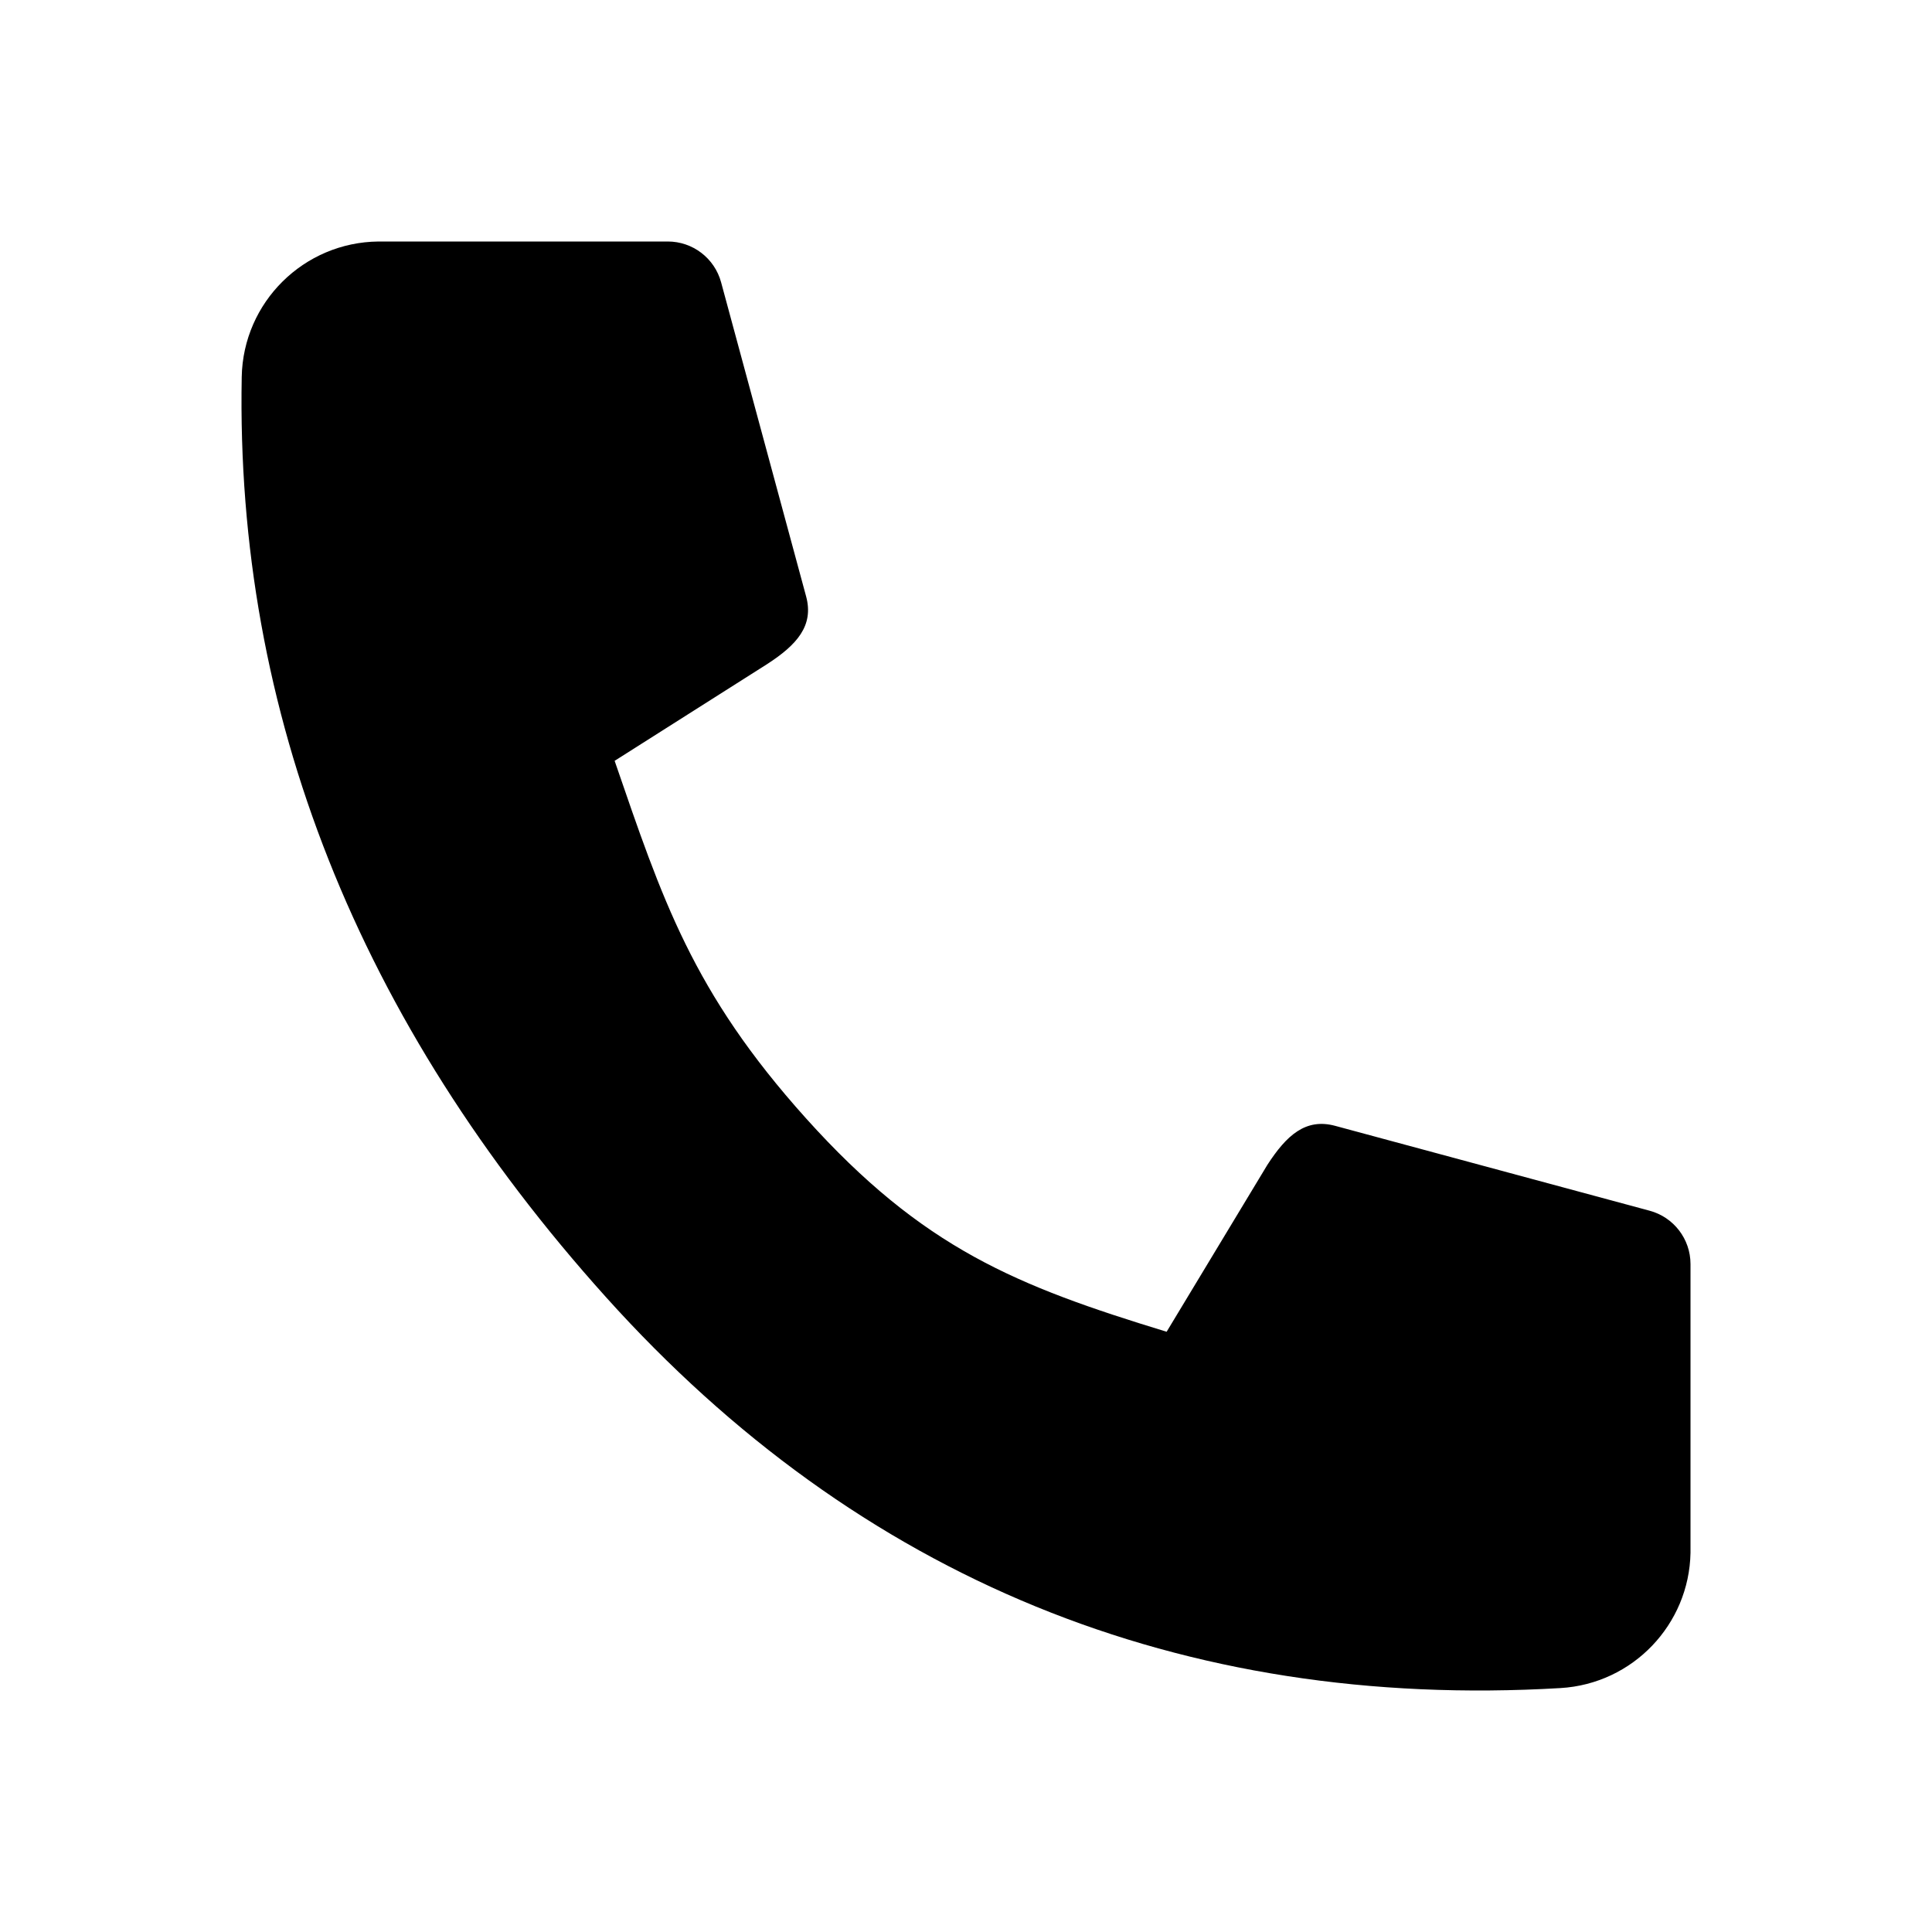
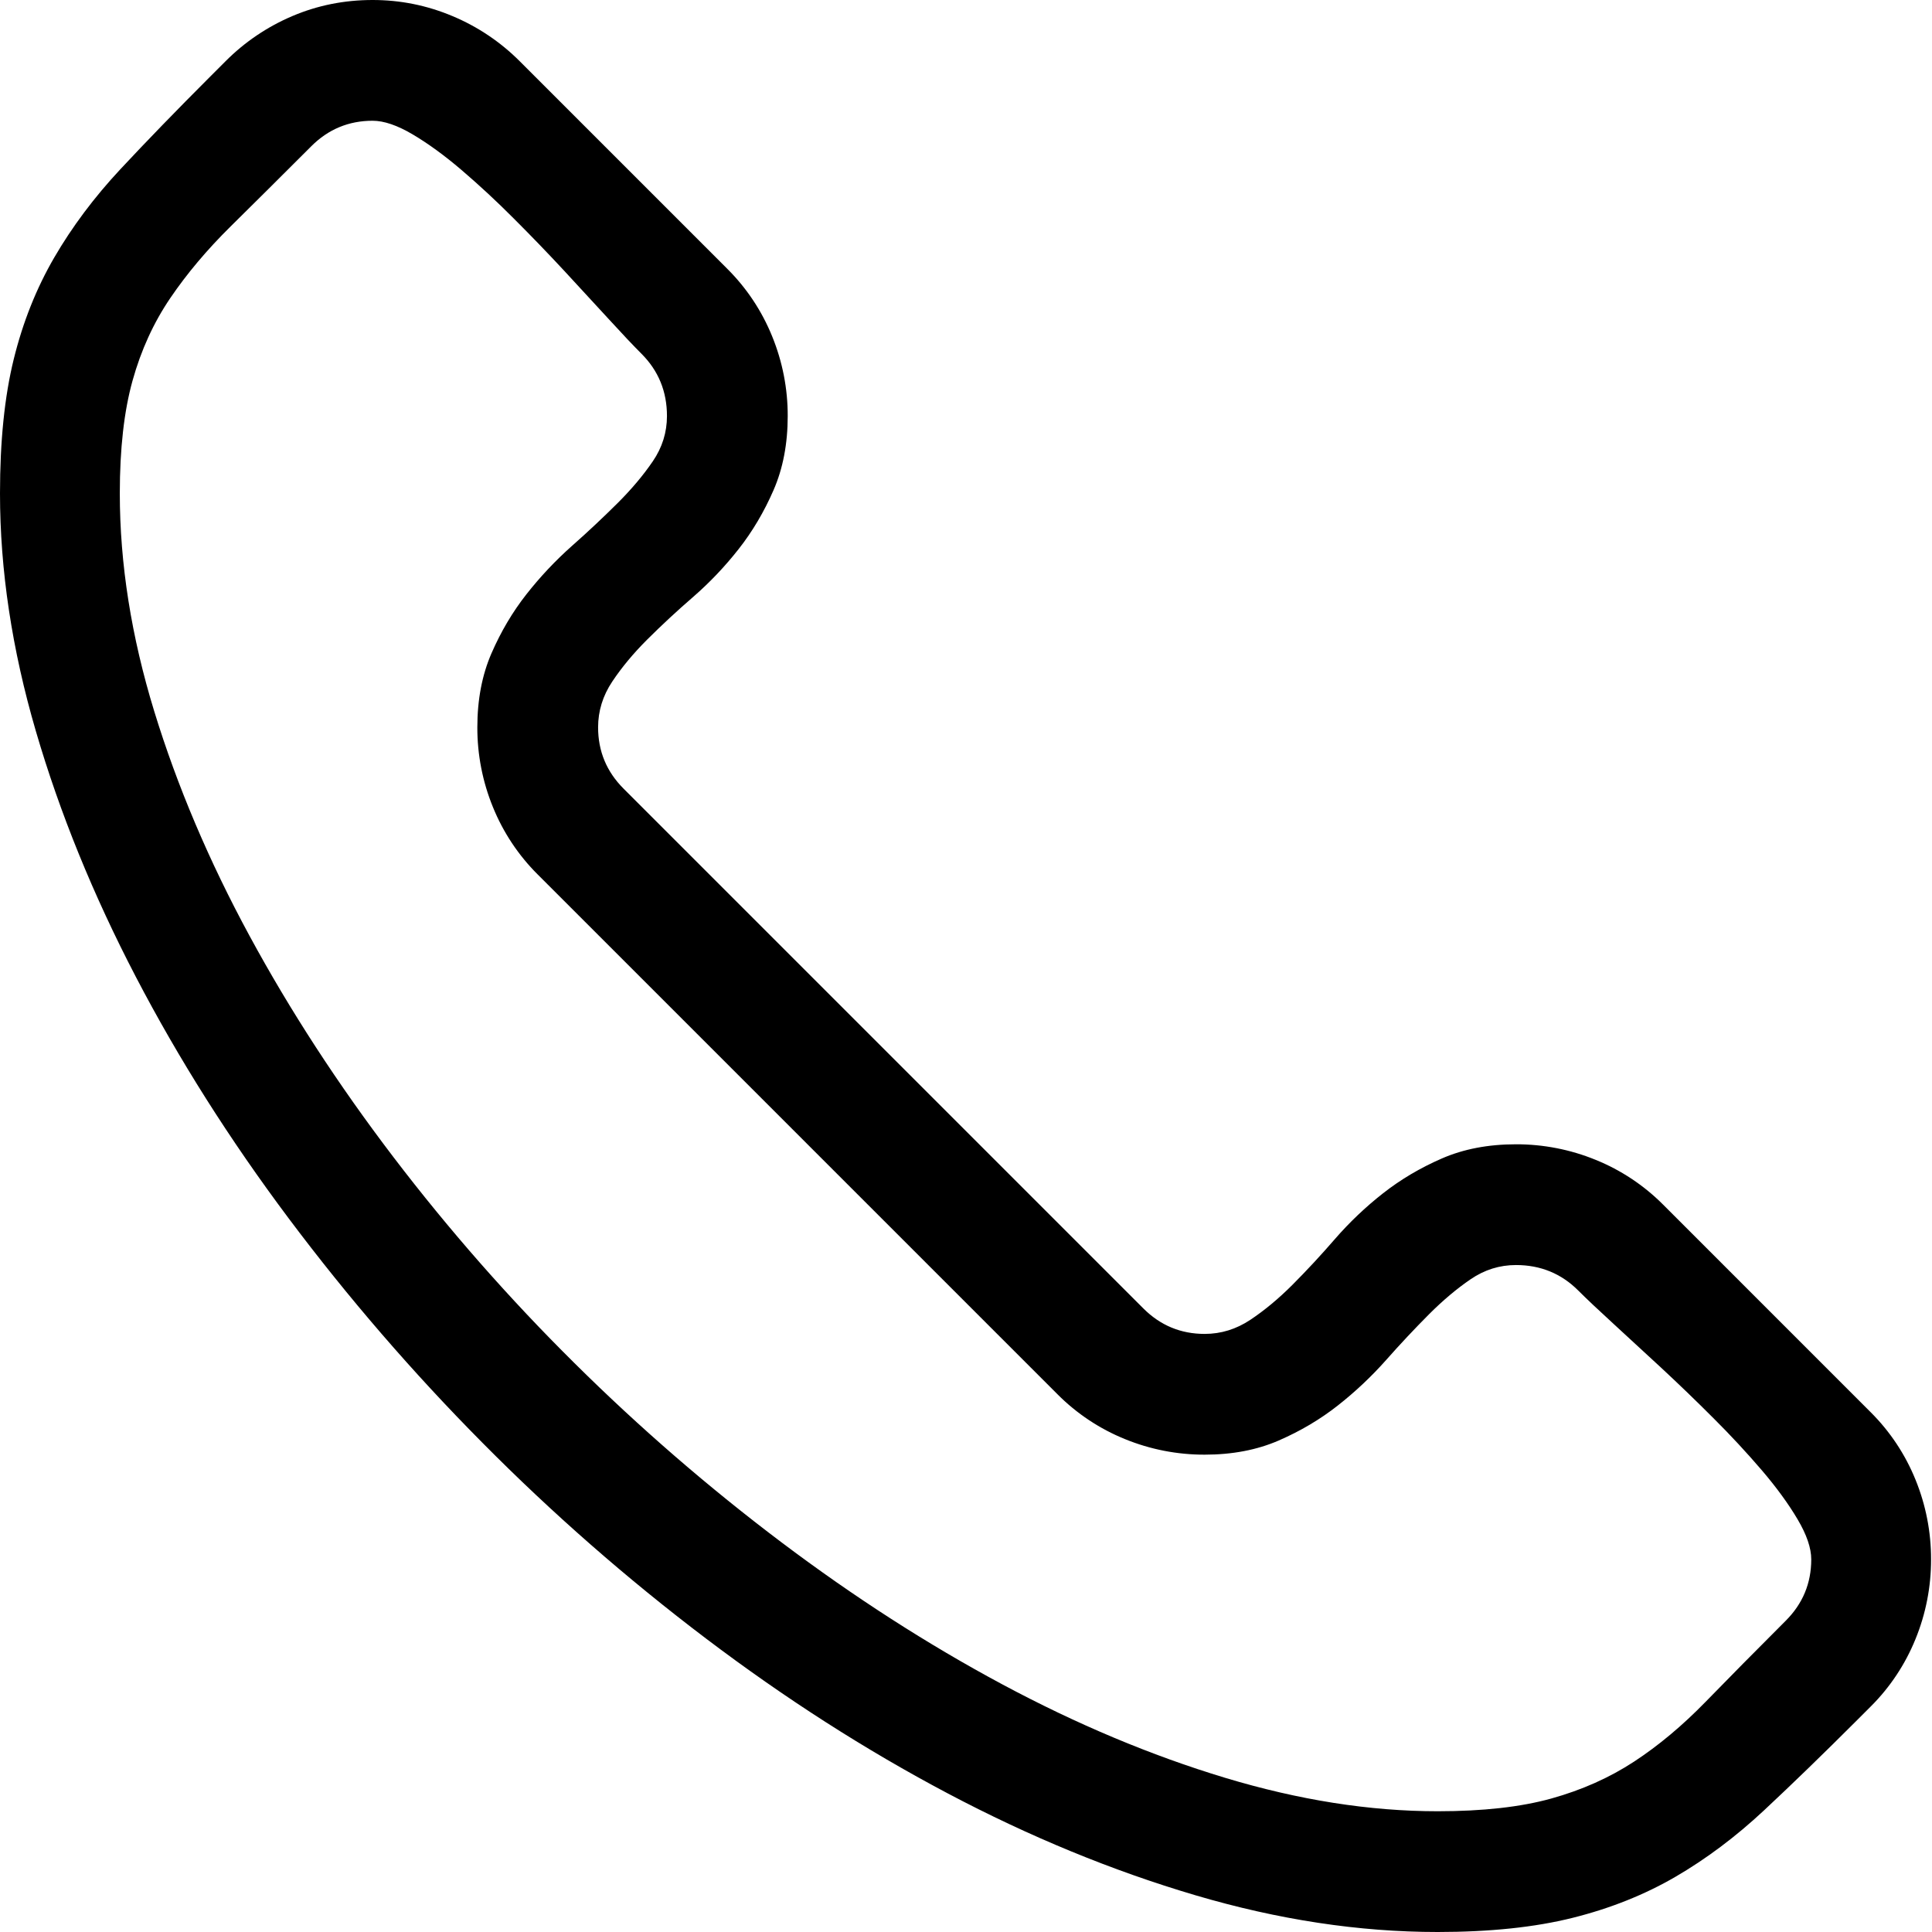
<svg xmlns="http://www.w3.org/2000/svg" width="240" height="240" viewBox="0 0 240 240">
-   <path d="M193.837 209.699c-47.134 2.773-87.136-13.607-118.564-48.566-30.748-34.203-46.023-72.54-45.245-114.31.174-9.3 7.732-16.733 16.986-16.822L82.951 30a6.864 6.864 0 0 1 6.627 5.068l10.56 39.018c.99 3.655-1.176 6.035-4.837 8.408-.007.002-6.323 4.008-18.949 12.019 5.907 17.161 9.642 28.692 23.772 44.41 14.532 16.164 26.132 20.808 44.799 26.513l12.505-20.718c2.383-3.688 4.767-5.85 8.428-4.863l39.07 10.546A6.858 6.858 0 0 1 210 157.02v35.889c-.167 8.87-7.146 16.26-16.163 16.79z" fill-rule="nonzero" />
+   <path d="M188.32 142.148a26 26 0 0 1 9.903 1.934 25.16 25.16 0 0 1 8.379 5.566l25.78 25.782a25.16 25.16 0 0 1 5.567 8.379 26 26 0 0 1 1.934 9.902 26 26 0 0 1-1.934 9.902 25.16 25.16 0 0 1-5.566 8.38l-1.64 1.64c-4.22 4.219-8.087 7.969-11.602 11.25-3.516 3.281-7.188 6.035-11.016 8.262-3.828 2.226-8.086 3.925-12.773 5.097-4.688 1.172-10.274 1.758-16.758 1.758-9.766 0-19.805-1.523-30.117-4.57-10.313-3.047-20.567-7.266-30.762-12.657-10.196-5.39-20.195-11.796-30-19.218a260.008 260.008 0 0 1-27.774-24.317 266.782 266.782 0 0 1-24.082-27.89c-7.343-9.805-13.671-19.805-18.984-30-5.313-10.196-9.453-20.371-12.422-30.528C1.484 80.664 0 70.82 0 61.29c0-6.485.566-12.032 1.7-16.642 1.132-4.609 2.812-8.828 5.038-12.656 2.227-3.828 4.961-7.48 8.203-10.957 3.243-3.476 6.973-7.324 11.192-11.543l1.875-1.875a26.109 26.109 0 0 1 8.32-5.625C39.453.664 42.773 0 46.29 0c3.438 0 6.738.664 9.902 1.992a25.932 25.932 0 0 1 8.38 5.625l25.78 25.781a25.16 25.16 0 0 1 5.567 8.38 26 26 0 0 1 1.934 9.902c0 3.437-.586 6.504-1.758 9.199-1.172 2.695-2.617 5.137-4.336 7.324a43.373 43.373 0 0 1-5.684 5.977 110.122 110.122 0 0 0-5.683 5.273c-1.72 1.719-3.164 3.457-4.336 5.215-1.172 1.758-1.758 3.652-1.758 5.684 0 2.968 1.055 5.507 3.164 7.617l64.57 64.57c2.11 2.11 4.649 3.164 7.617 3.164 2.032 0 3.926-.586 5.684-1.758 1.758-1.172 3.496-2.617 5.215-4.336a110.121 110.121 0 0 0 5.273-5.683 43.373 43.373 0 0 1 5.977-5.684c2.187-1.719 4.629-3.164 7.324-4.336 2.695-1.172 5.762-1.758 9.2-1.758zM178.594 225c5.625 0 10.332-.527 14.12-1.582 3.79-1.055 7.208-2.578 10.255-4.57 3.047-1.993 6.015-4.473 8.906-7.442 2.89-2.969 6.21-6.328 9.96-10.078 2.11-2.11 3.165-4.648 3.165-7.617 0-1.406-.566-3.066-1.7-4.98-1.132-1.915-2.597-3.926-4.394-6.036a111.47 111.47 0 0 0-6.035-6.504 241.933 241.933 0 0 0-6.562-6.328c-2.149-1.992-4.141-3.828-5.977-5.508-1.836-1.68-3.262-3.027-4.277-4.042-2.11-2.11-4.688-3.165-7.735-3.165-2.03 0-3.906.586-5.625 1.758-1.718 1.172-3.437 2.617-5.156 4.336a130.442 130.442 0 0 0-5.332 5.684 46.19 46.19 0 0 1-6.035 5.683c-2.188 1.72-4.629 3.164-7.324 4.336-2.696 1.172-5.762 1.758-9.2 1.758a26 26 0 0 1-9.902-1.933 25.16 25.16 0 0 1-8.379-5.567l-64.57-64.57a25.16 25.16 0 0 1-5.567-8.38 26 26 0 0 1-1.933-9.901c0-3.438.586-6.504 1.758-9.2 1.172-2.695 2.617-5.136 4.336-7.324a46.19 46.19 0 0 1 5.683-6.035 130.442 130.442 0 0 0 5.684-5.332c1.719-1.719 3.164-3.438 4.336-5.156 1.172-1.72 1.758-3.594 1.758-5.625 0-3.047-1.055-5.625-3.165-7.735-1.015-1.015-2.363-2.441-4.042-4.277-1.68-1.836-3.516-3.828-5.508-5.977a241.93 241.93 0 0 0-6.328-6.562 111.47 111.47 0 0 0-6.504-6.035c-2.11-1.797-4.121-3.262-6.035-4.395C49.355 15.566 47.695 15 46.29 15c-2.97 0-5.509 1.055-7.618 3.164-3.75 3.75-7.09 7.07-10.02 9.961-2.93 2.89-5.43 5.86-7.5 8.906-2.07 3.047-3.632 6.465-4.687 10.254-1.055 3.79-1.582 8.457-1.582 14.004 0 8.75 1.426 17.773 4.277 27.07 2.852 9.297 6.797 18.594 11.836 27.891 5.04 9.297 10.996 18.457 17.871 27.48a244.862 244.862 0 0 0 22.5 25.606 251.932 251.932 0 0 0 25.723 22.266c9.023 6.796 18.164 12.675 27.422 17.636 9.258 4.961 18.476 8.828 27.656 11.602 9.18 2.773 17.988 4.16 26.426 4.16z" fill-rule="evenodd" />
</svg>
